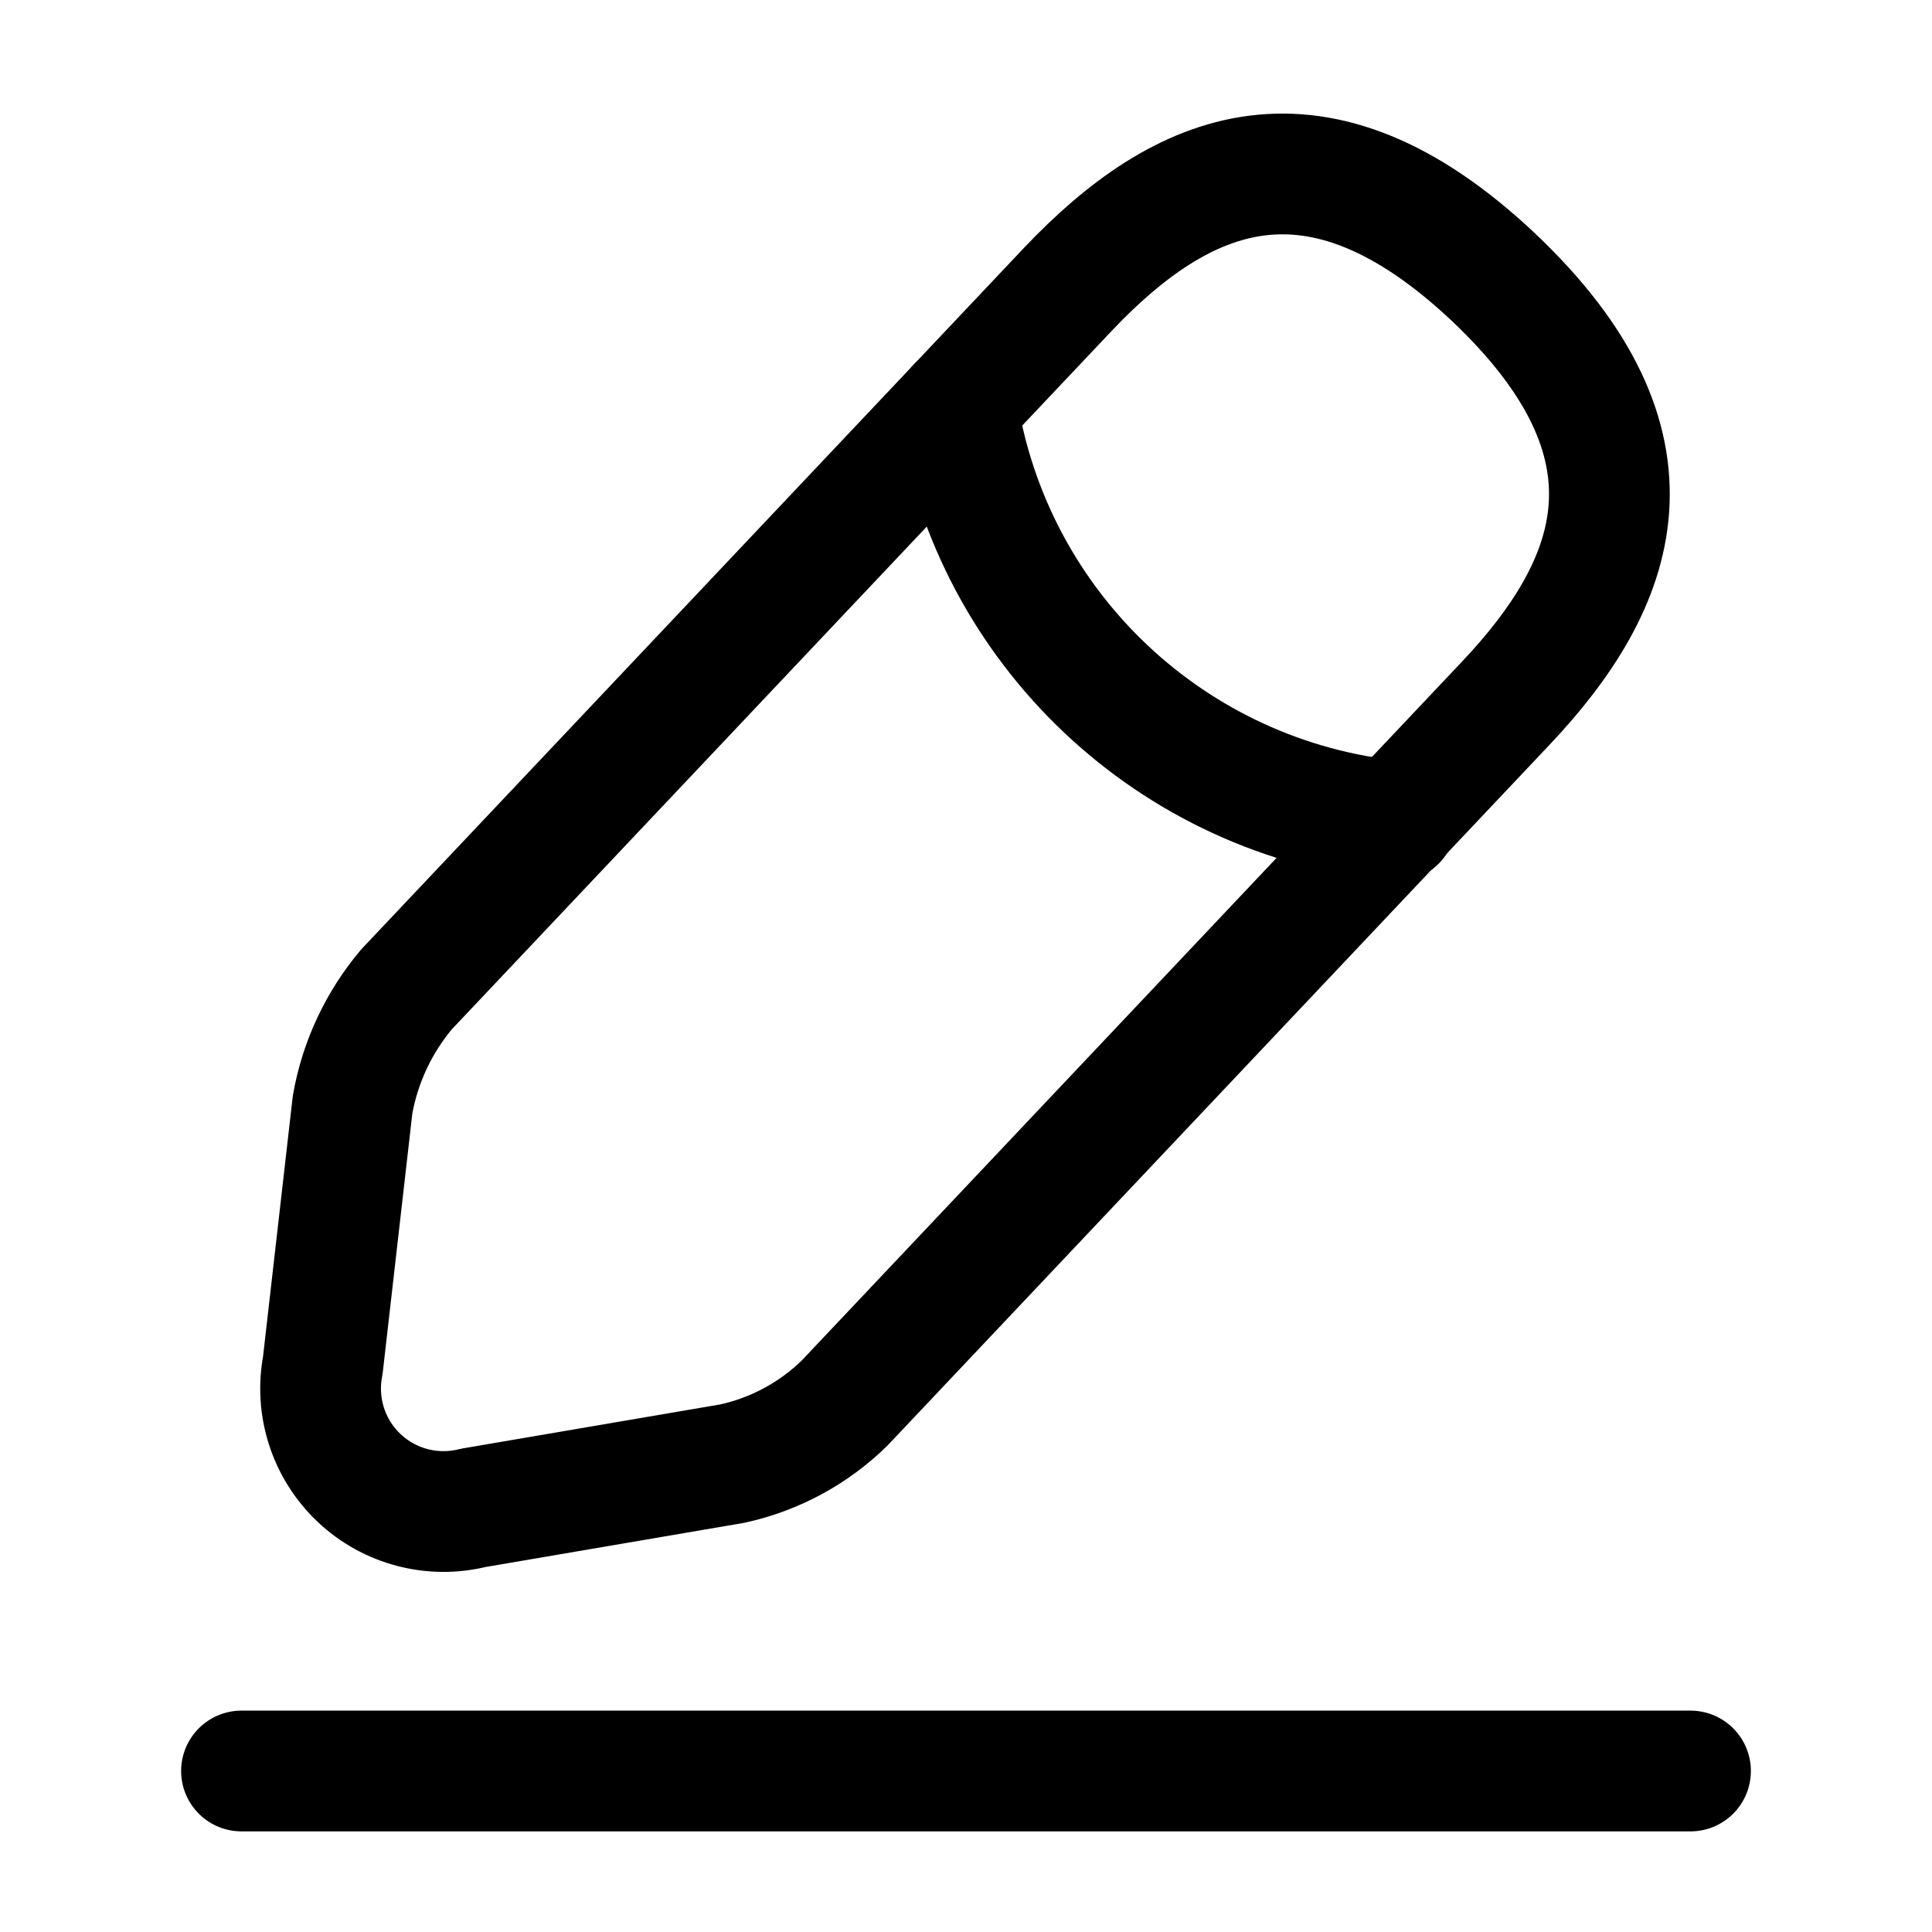
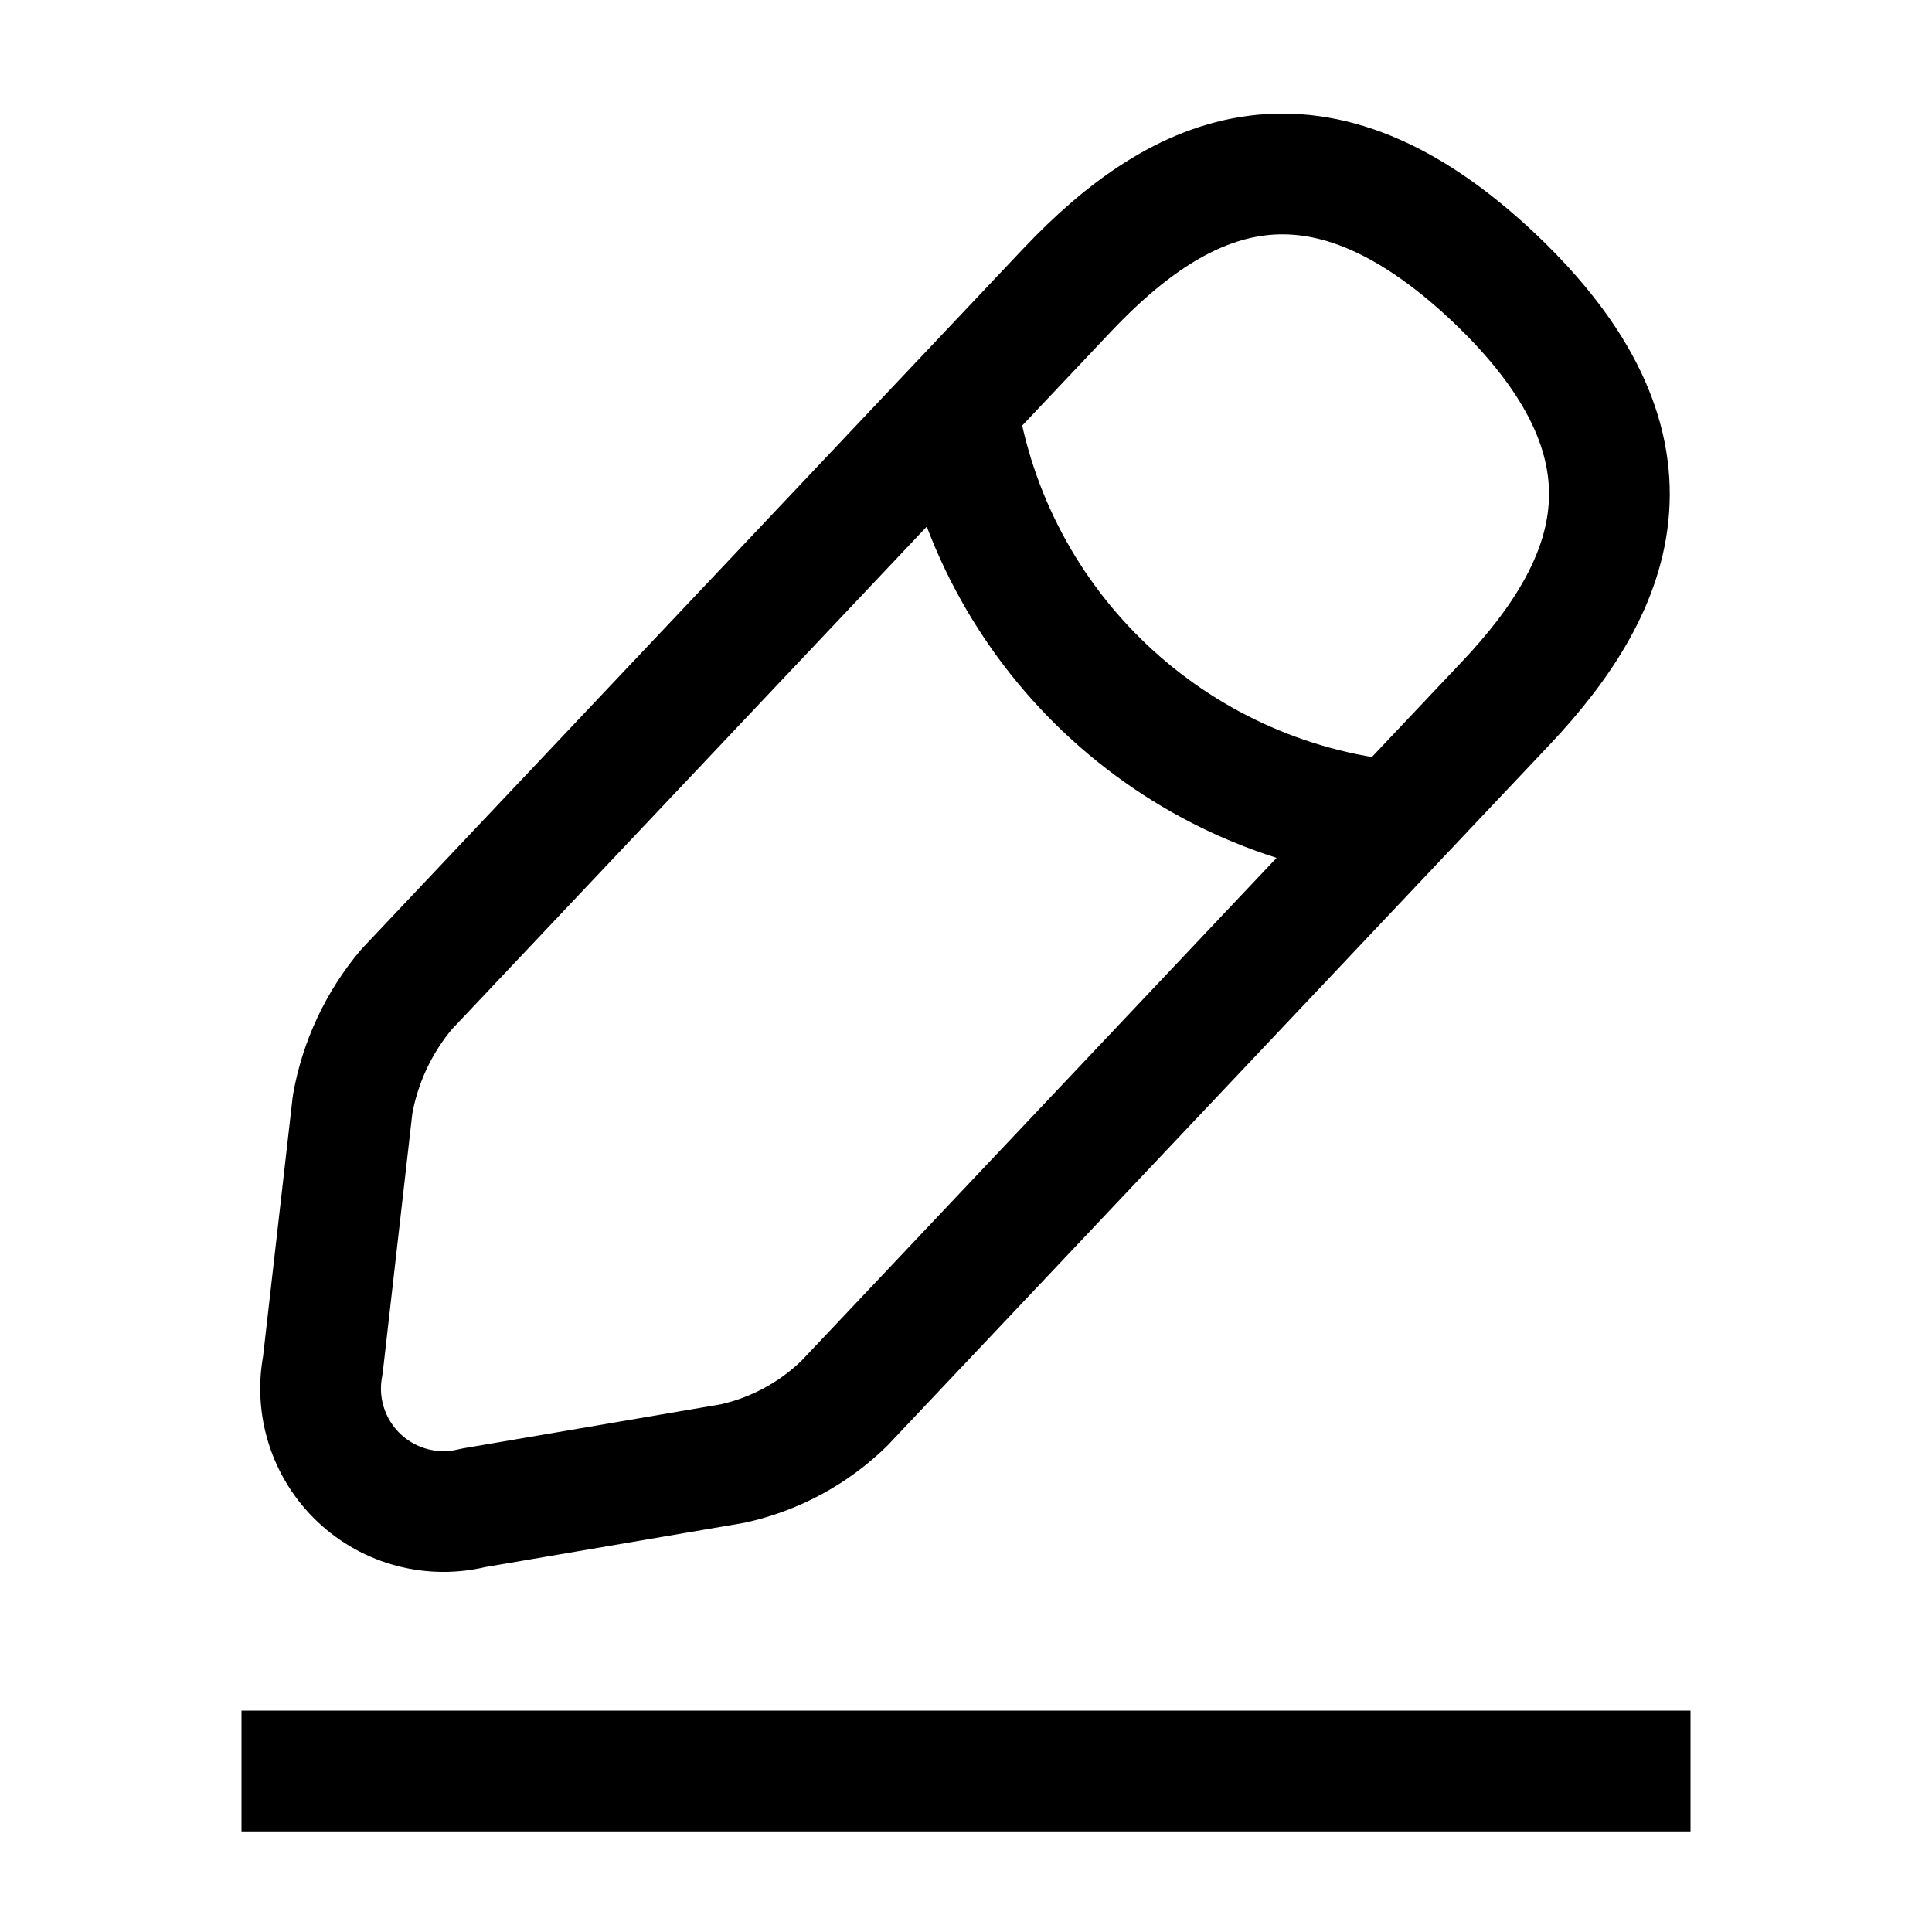
<svg xmlns="http://www.w3.org/2000/svg" id="edit-2" width="24" height="24" viewBox="0 0 24 24">
-   <path id="Vector" d="M9.263,1.439l-8.21,8.69a3.05,3.05,0,0,0-.67,1.43L.013,14.8a1.527,1.527,0,0,0,1.87,1.77l3.22-.55a2.871,2.871,0,0,0,1.39-.75l8.21-8.69c1.42-1.5,2.06-3.21-.15-5.3C12.353-.791,10.683-.061,9.263,1.439Z" transform="translate(3.997 2.161)" fill="none" stroke="currentColor" stroke-linecap="round" stroke-linejoin="round" stroke-width="1.5" />
-   <path id="Vector-2" data-name="Vector" d="M0,0A6.126,6.126,0,0,0,5.45,5.15" transform="translate(11.89 5.05)" fill="none" stroke="currentColor" stroke-linecap="round" stroke-linejoin="round" stroke-width="1.5" />
-   <path id="Vector-3" data-name="Vector" d="M0,0H18" transform="translate(3 22)" fill="none" stroke="currentColor" stroke-linecap="round" stroke-linejoin="round" stroke-width="1.5" />
+   <path id="Vector" d="M9.263,1.439l-8.21,8.69a3.05,3.05,0,0,0-.67,1.43L.013,14.8a1.527,1.527,0,0,0,1.87,1.77l3.22-.55a2.871,2.871,0,0,0,1.39-.75l8.21-8.69c1.42-1.5,2.06-3.21-.15-5.3C12.353-.791,10.683-.061,9.263,1.439Z" transform="translate(3.997 2.161)" fill="none" stroke="currentColor" strokeLinecap="round" stroke-linejoin="round" stroke-width="1.5" />
+   <path id="Vector-2" data-name="Vector" d="M0,0A6.126,6.126,0,0,0,5.45,5.15" transform="translate(11.89 5.05)" fill="none" stroke="currentColor" strokeLinecap="round" stroke-linejoin="round" stroke-width="1.5" />
+   <path id="Vector-3" data-name="Vector" d="M0,0H18" transform="translate(3 22)" fill="none" stroke="currentColor" strokeLinecap="round" stroke-linejoin="round" stroke-width="1.5" />
  <path id="Vector-4" data-name="Vector" d="M0,0H24V24H0Z" fill="none" opacity="0" />
</svg>
